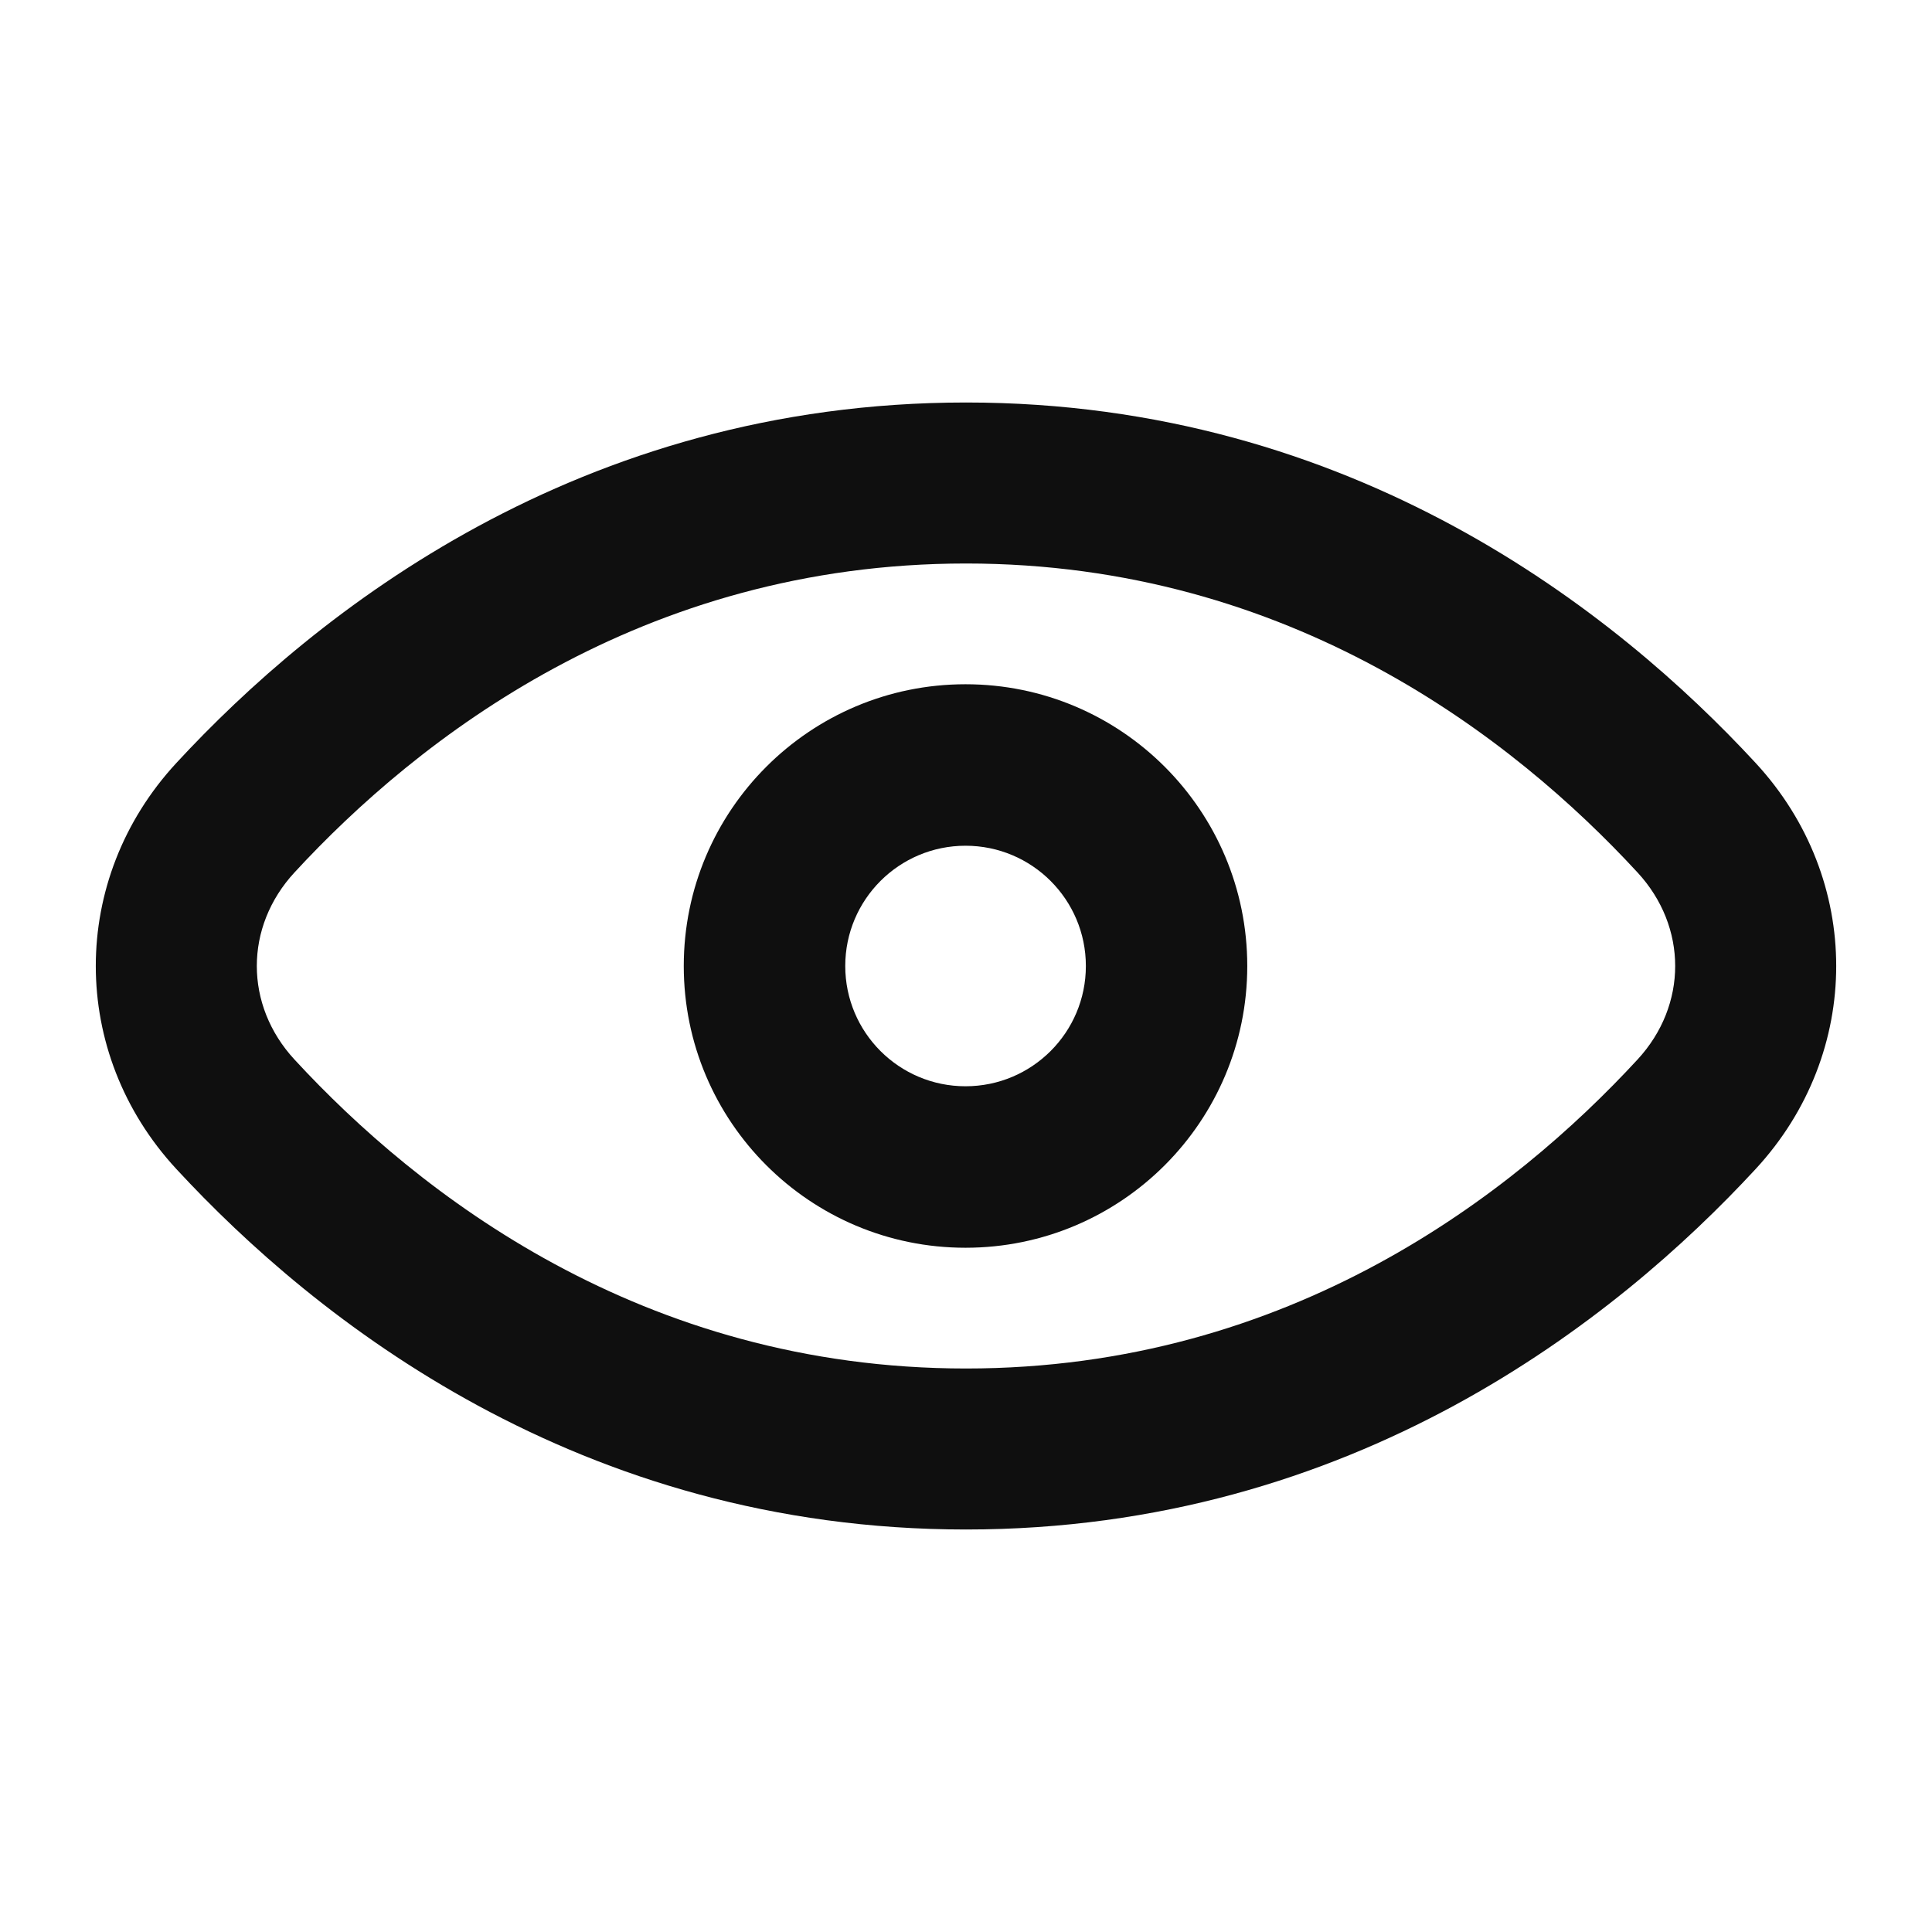
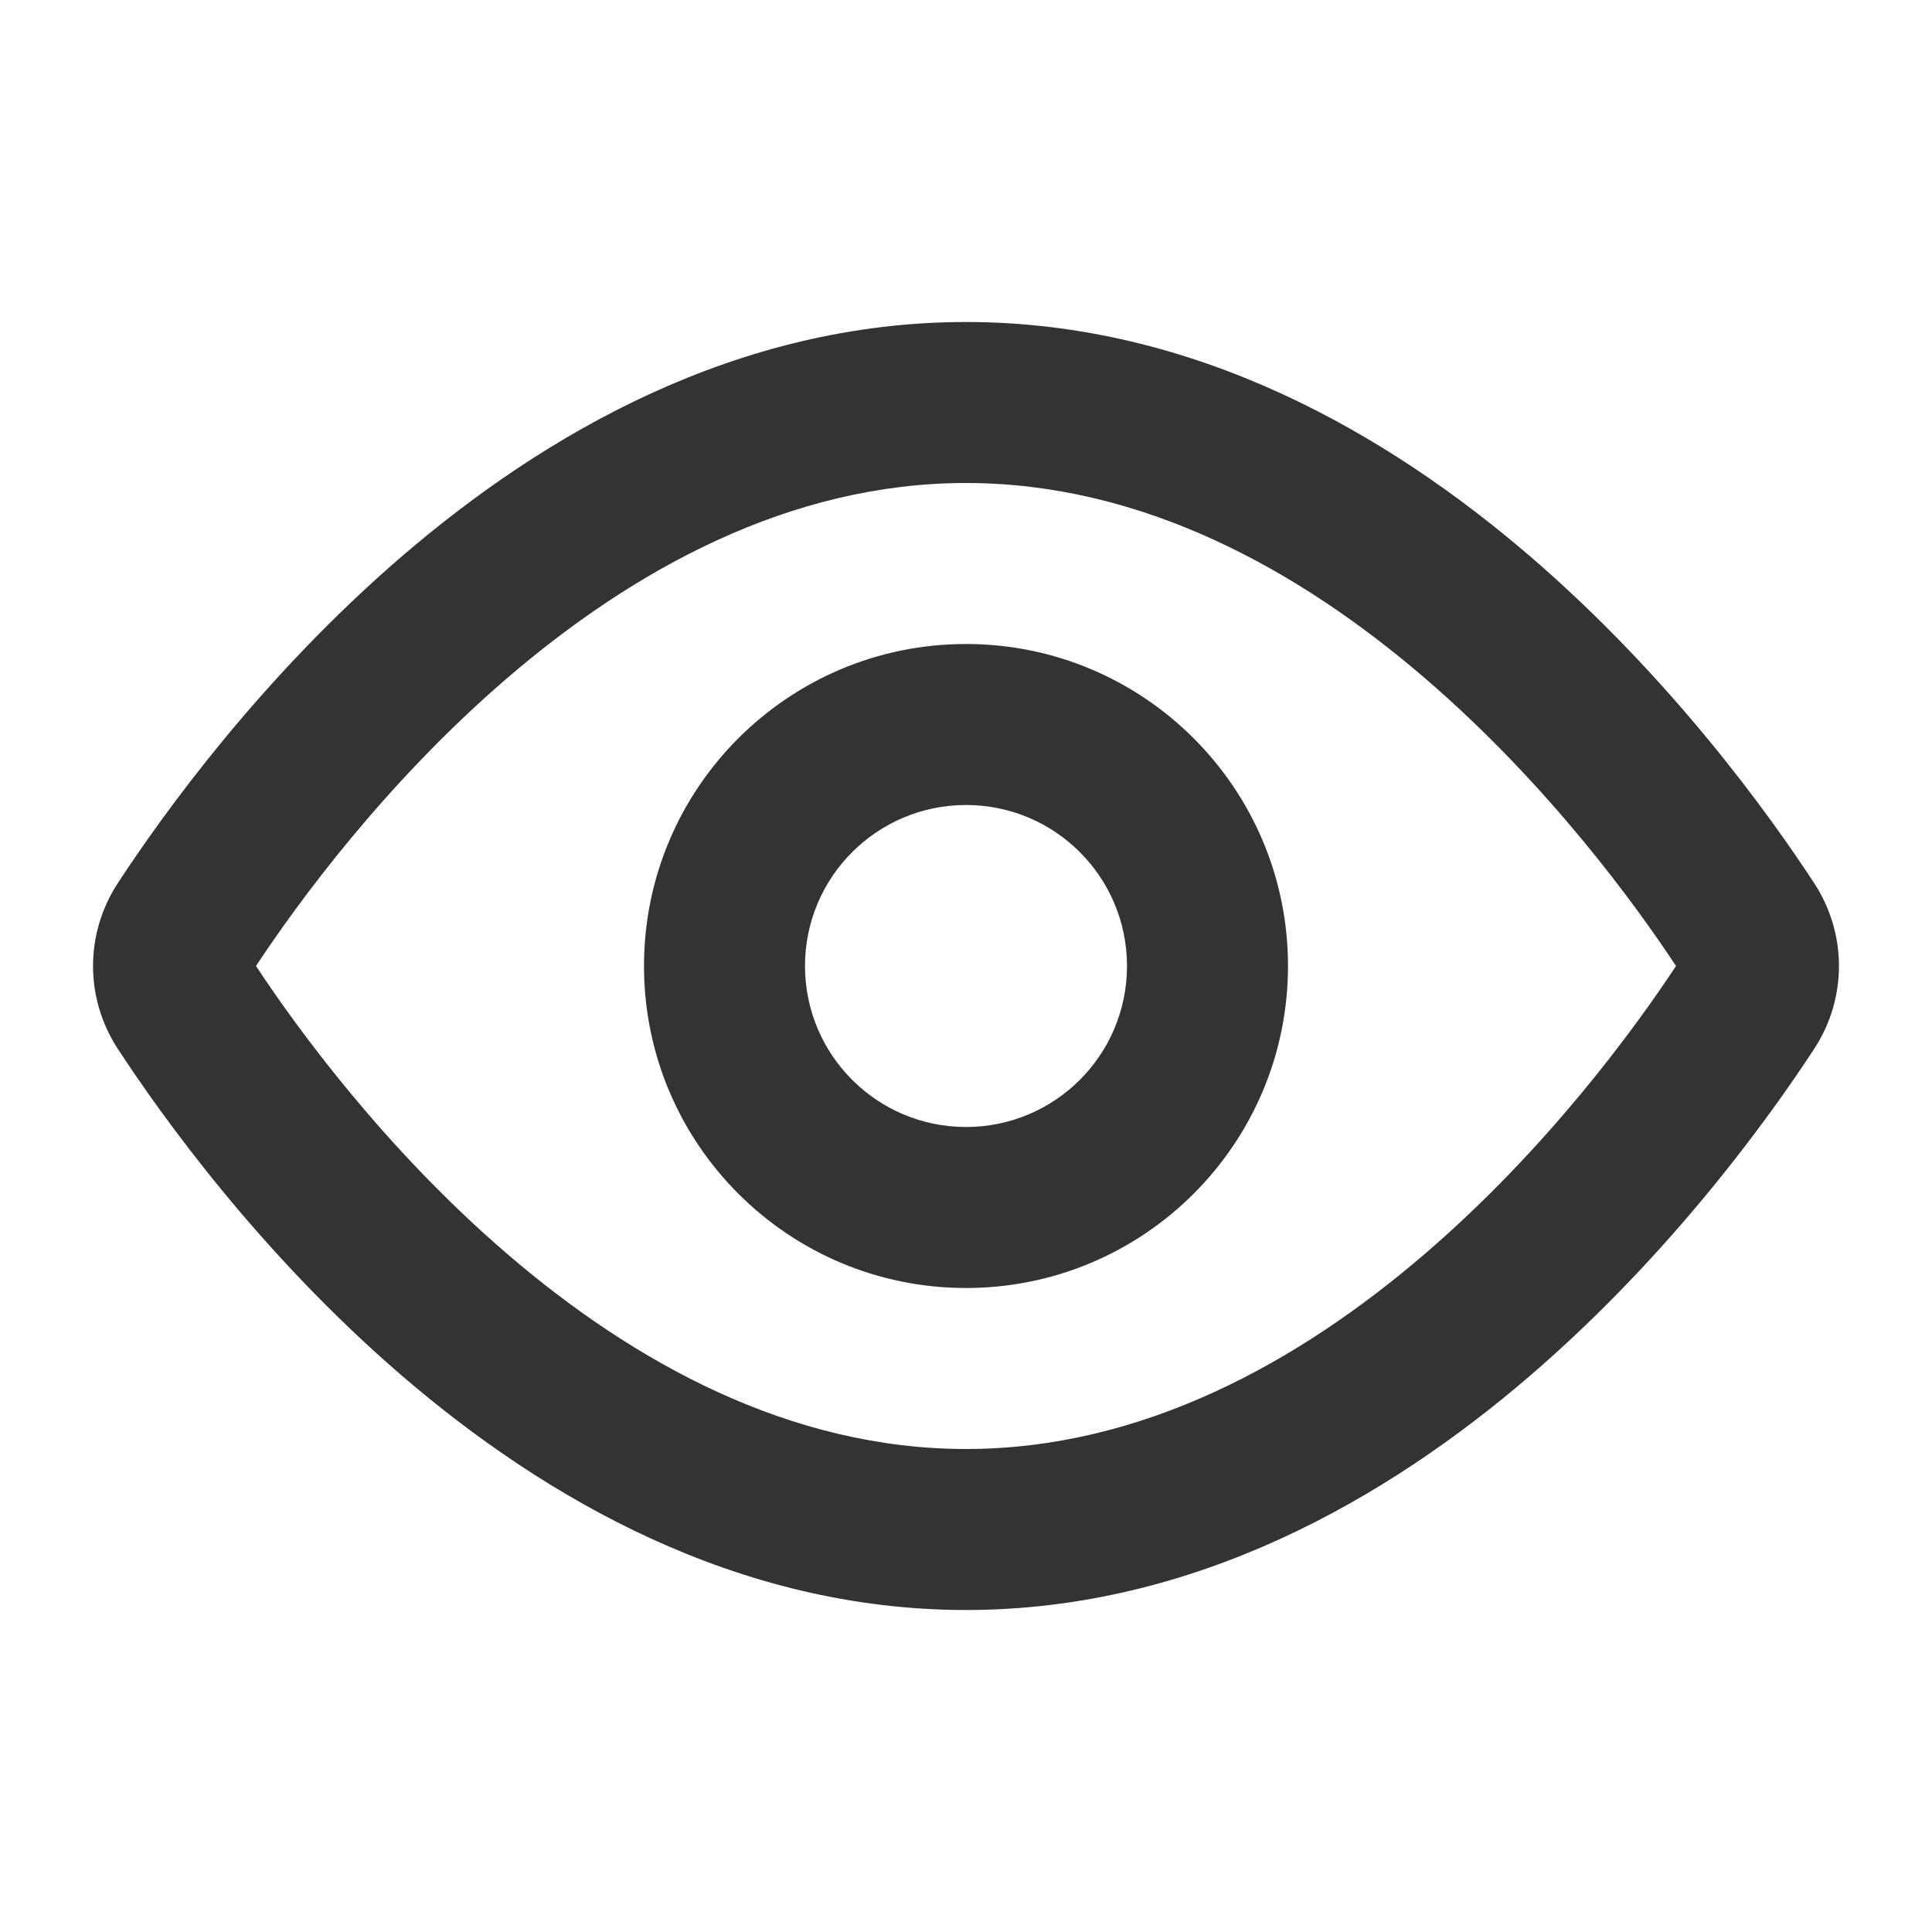
- <svg xmlns="http://www.w3.org/2000/svg" width="800px" height="800px" viewBox="0 0 24 24" fill="none">
-   <path fill-rule="evenodd" clip-rule="evenodd" d="M11.994 15.5C13.927 15.5 15.494 13.933 15.494 12C15.494 10.067 13.927 8.5 11.994 8.5C10.061 8.5 8.494 10.067 8.494 12C8.494 13.933 10.061 15.5 11.994 15.5ZM11.994 13.494C11.169 13.494 10.5 12.825 10.5 12C10.5 11.175 11.169 10.506 11.994 10.506C12.82 10.506 13.489 11.175 13.489 12C13.489 12.825 12.82 13.494 11.994 13.494Z" fill="#0F0F0F" />
-   <path fill-rule="evenodd" clip-rule="evenodd" d="M12 5C7.189 5 3.917 7.609 2.189 9.48C0.857 10.922 0.857 13.078 2.189 14.52C3.917 16.391 7.189 19 12 19C16.811 19 20.083 16.391 21.811 14.52C23.143 13.078 23.143 10.922 21.811 9.48C20.083 7.609 16.811 5 12 5ZM3.659 10.837C5.188 9.18 7.967 7 12 7C16.033 7 18.812 9.18 20.341 10.837C20.966 11.513 20.966 12.487 20.341 13.163C18.812 14.82 16.033 17 12 17C7.967 17 5.188 14.82 3.659 13.163C3.034 12.487 3.034 11.513 3.659 10.837Z" fill="#0F0F0F" />
+ <svg xmlns="http://www.w3.org/2000/svg" viewBox="0 0 24 24" fill="none">
+   <g id="SVGRepo_bgCarrier" stroke-width="0" />
+   <g id="SVGRepo_tracerCarrier" stroke-linecap="round" stroke-linejoin="round" />
+   <g id="SVGRepo_iconCarrier">
+     <path fill-rule="evenodd" clip-rule="evenodd" d="M6.301 15.577C4.778 14.268 3.69 12.773 3.18 12C3.69 11.227 4.778 9.732 6.301 8.423C7.874 7.072 9.816 6 12 6C14.184 6 16.126 7.072 17.699 8.423C19.222 9.732 20.31 11.227 20.82 12C20.31 12.773 19.222 14.268 17.699 15.577C16.126 16.928 14.184 18 12 18C9.816 18 7.874 16.928 6.301 15.577ZM12 4C9.148 4 6.757 5.395 4.998 6.906C3.233 8.423 2.008 10.138 1.464 10.97C1.053 11.598 1.053 12.402 1.464 13.03C2.008 13.862 3.233 15.577 4.998 17.094C6.757 18.605 9.148 20 12 20C14.852 20 17.243 18.605 19.002 17.094C20.767 15.577 21.992 13.862 22.536 13.03C22.947 12.402 22.947 11.598 22.536 10.97C21.992 10.138 20.767 8.423 19.002 6.906C17.243 5.395 14.852 4 12 4ZM10 12C10 10.895 10.896 10 12 10C13.105 10 14 10.895 14 12C14 13.105 13.105 14 12 14C10.896 14 10 13.105 10 12ZM12 8C9.791 8 8 9.791 8 12C8 14.209 9.791 16 12 16C14.209 16 16 14.209 16 12C16 9.791 14.209 8 12 8Z" fill="#333" />
+   </g>
</svg>
